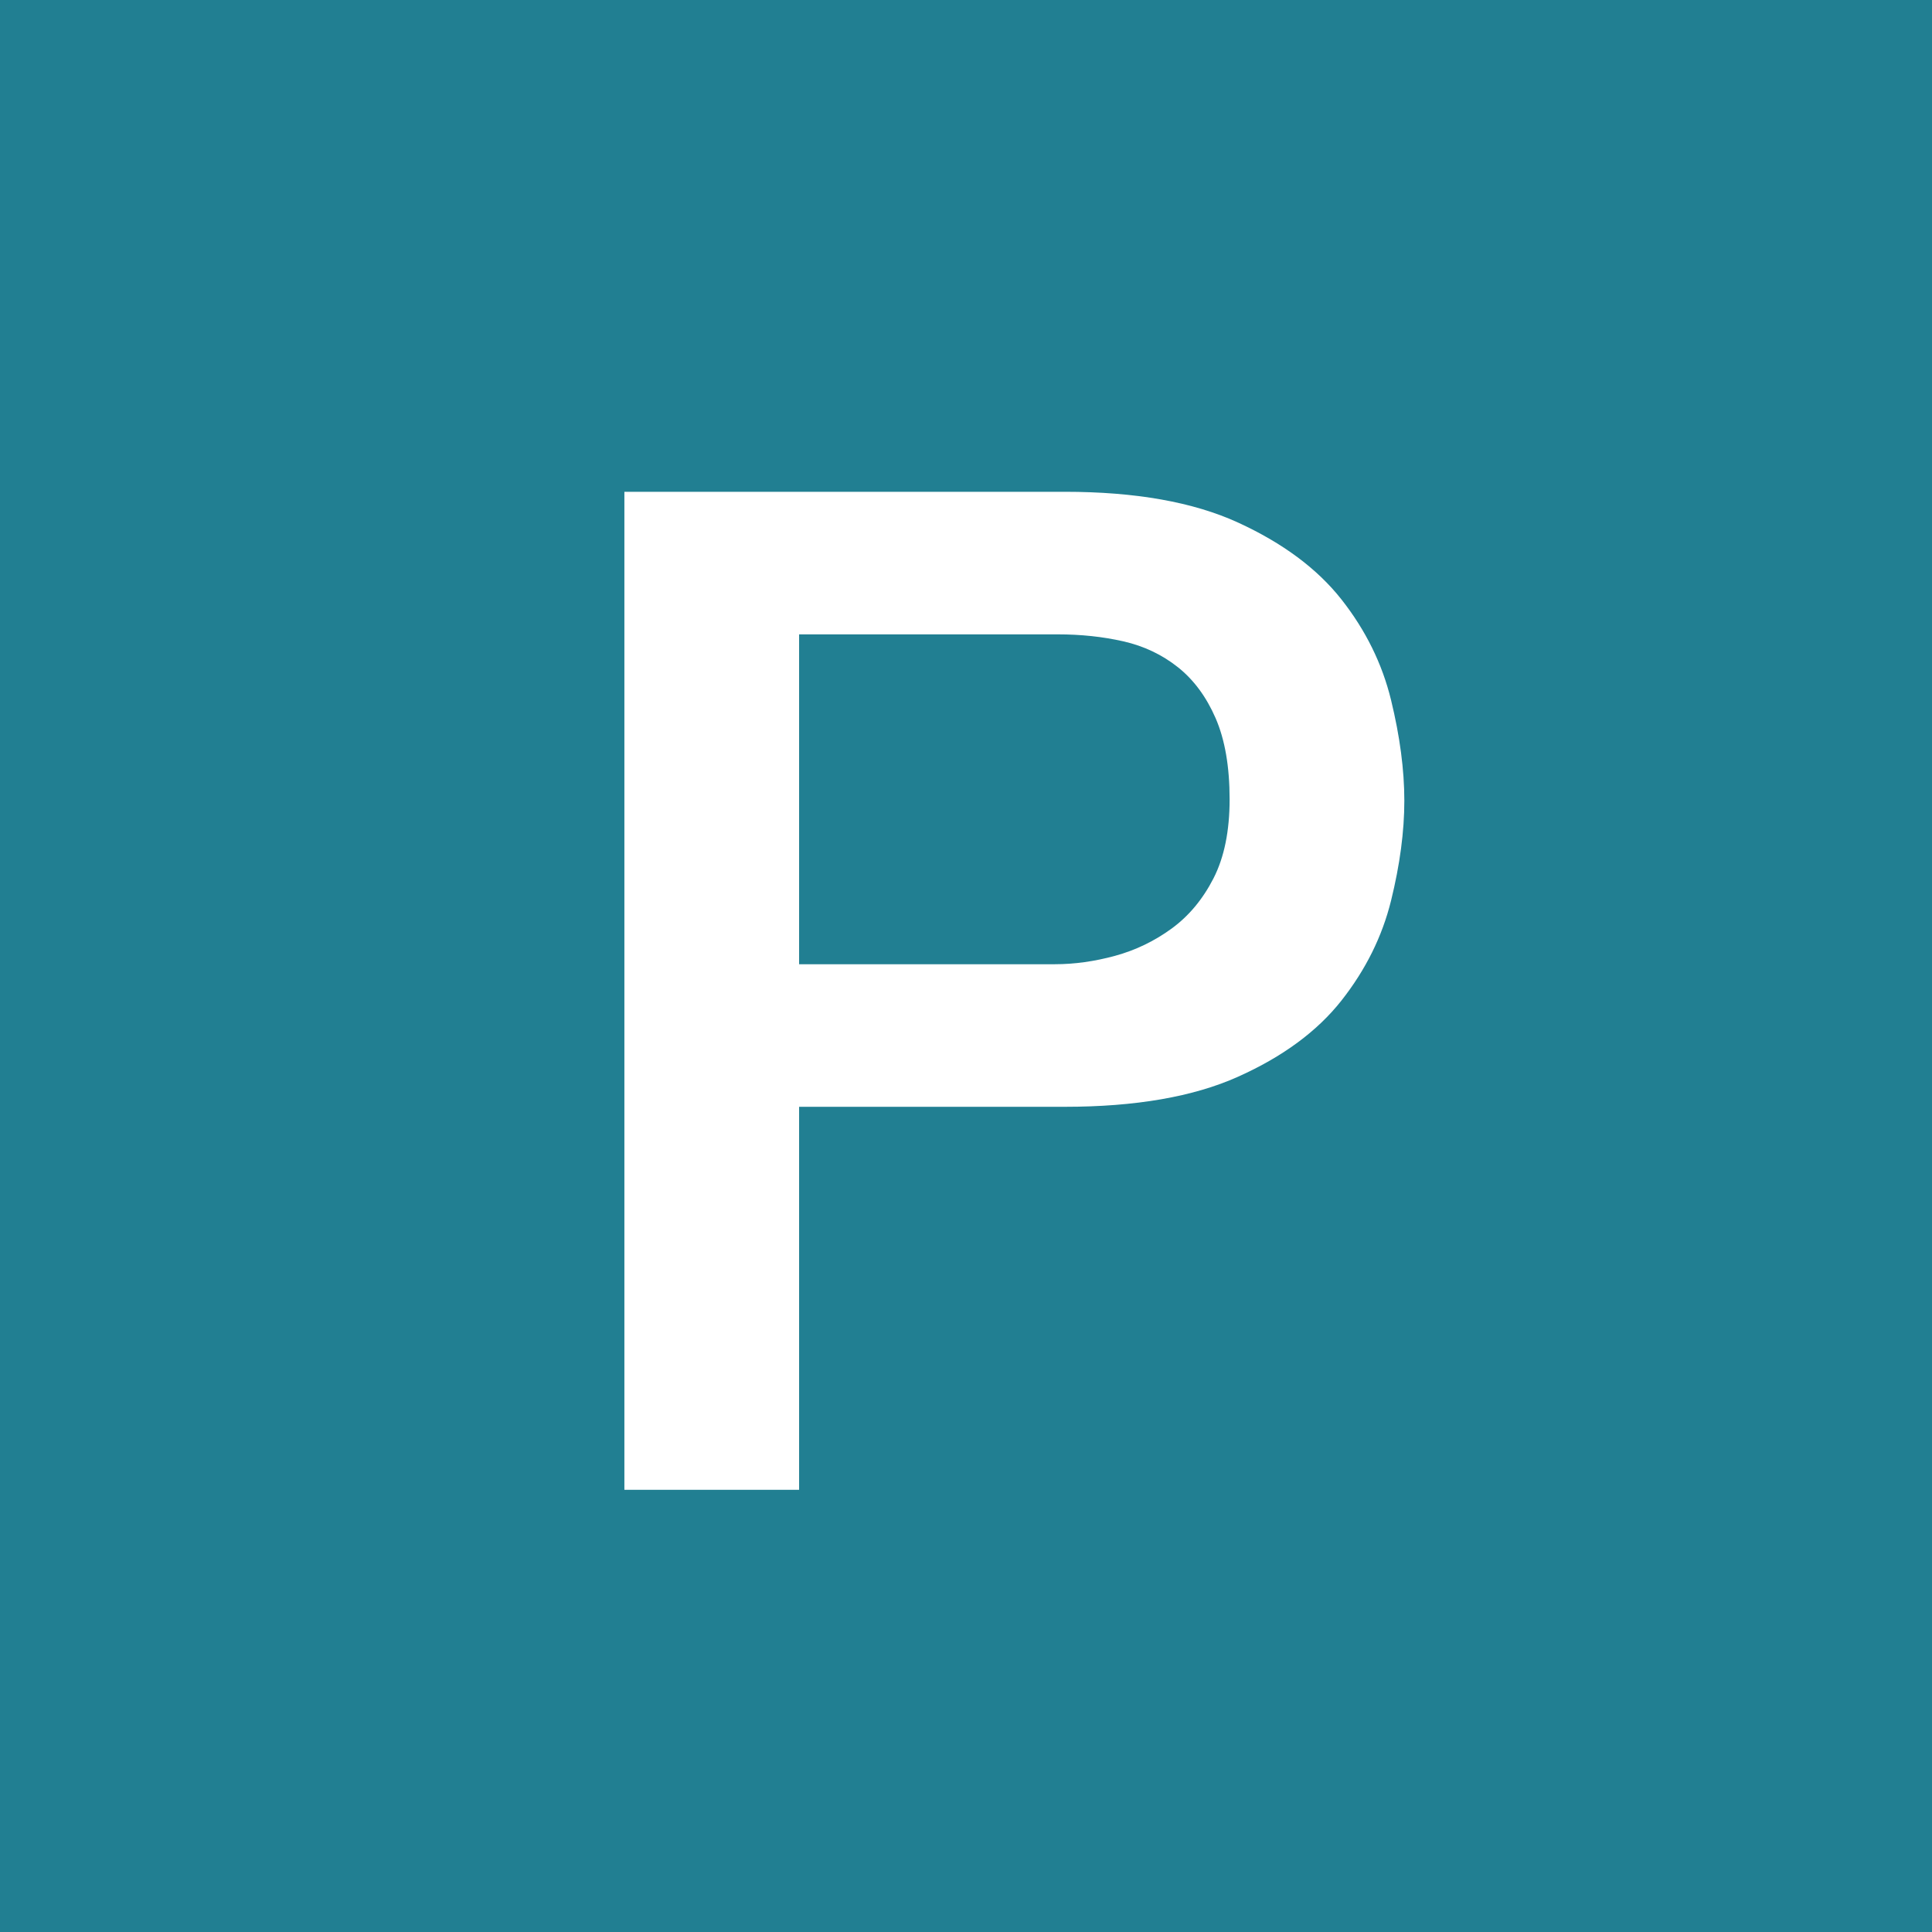
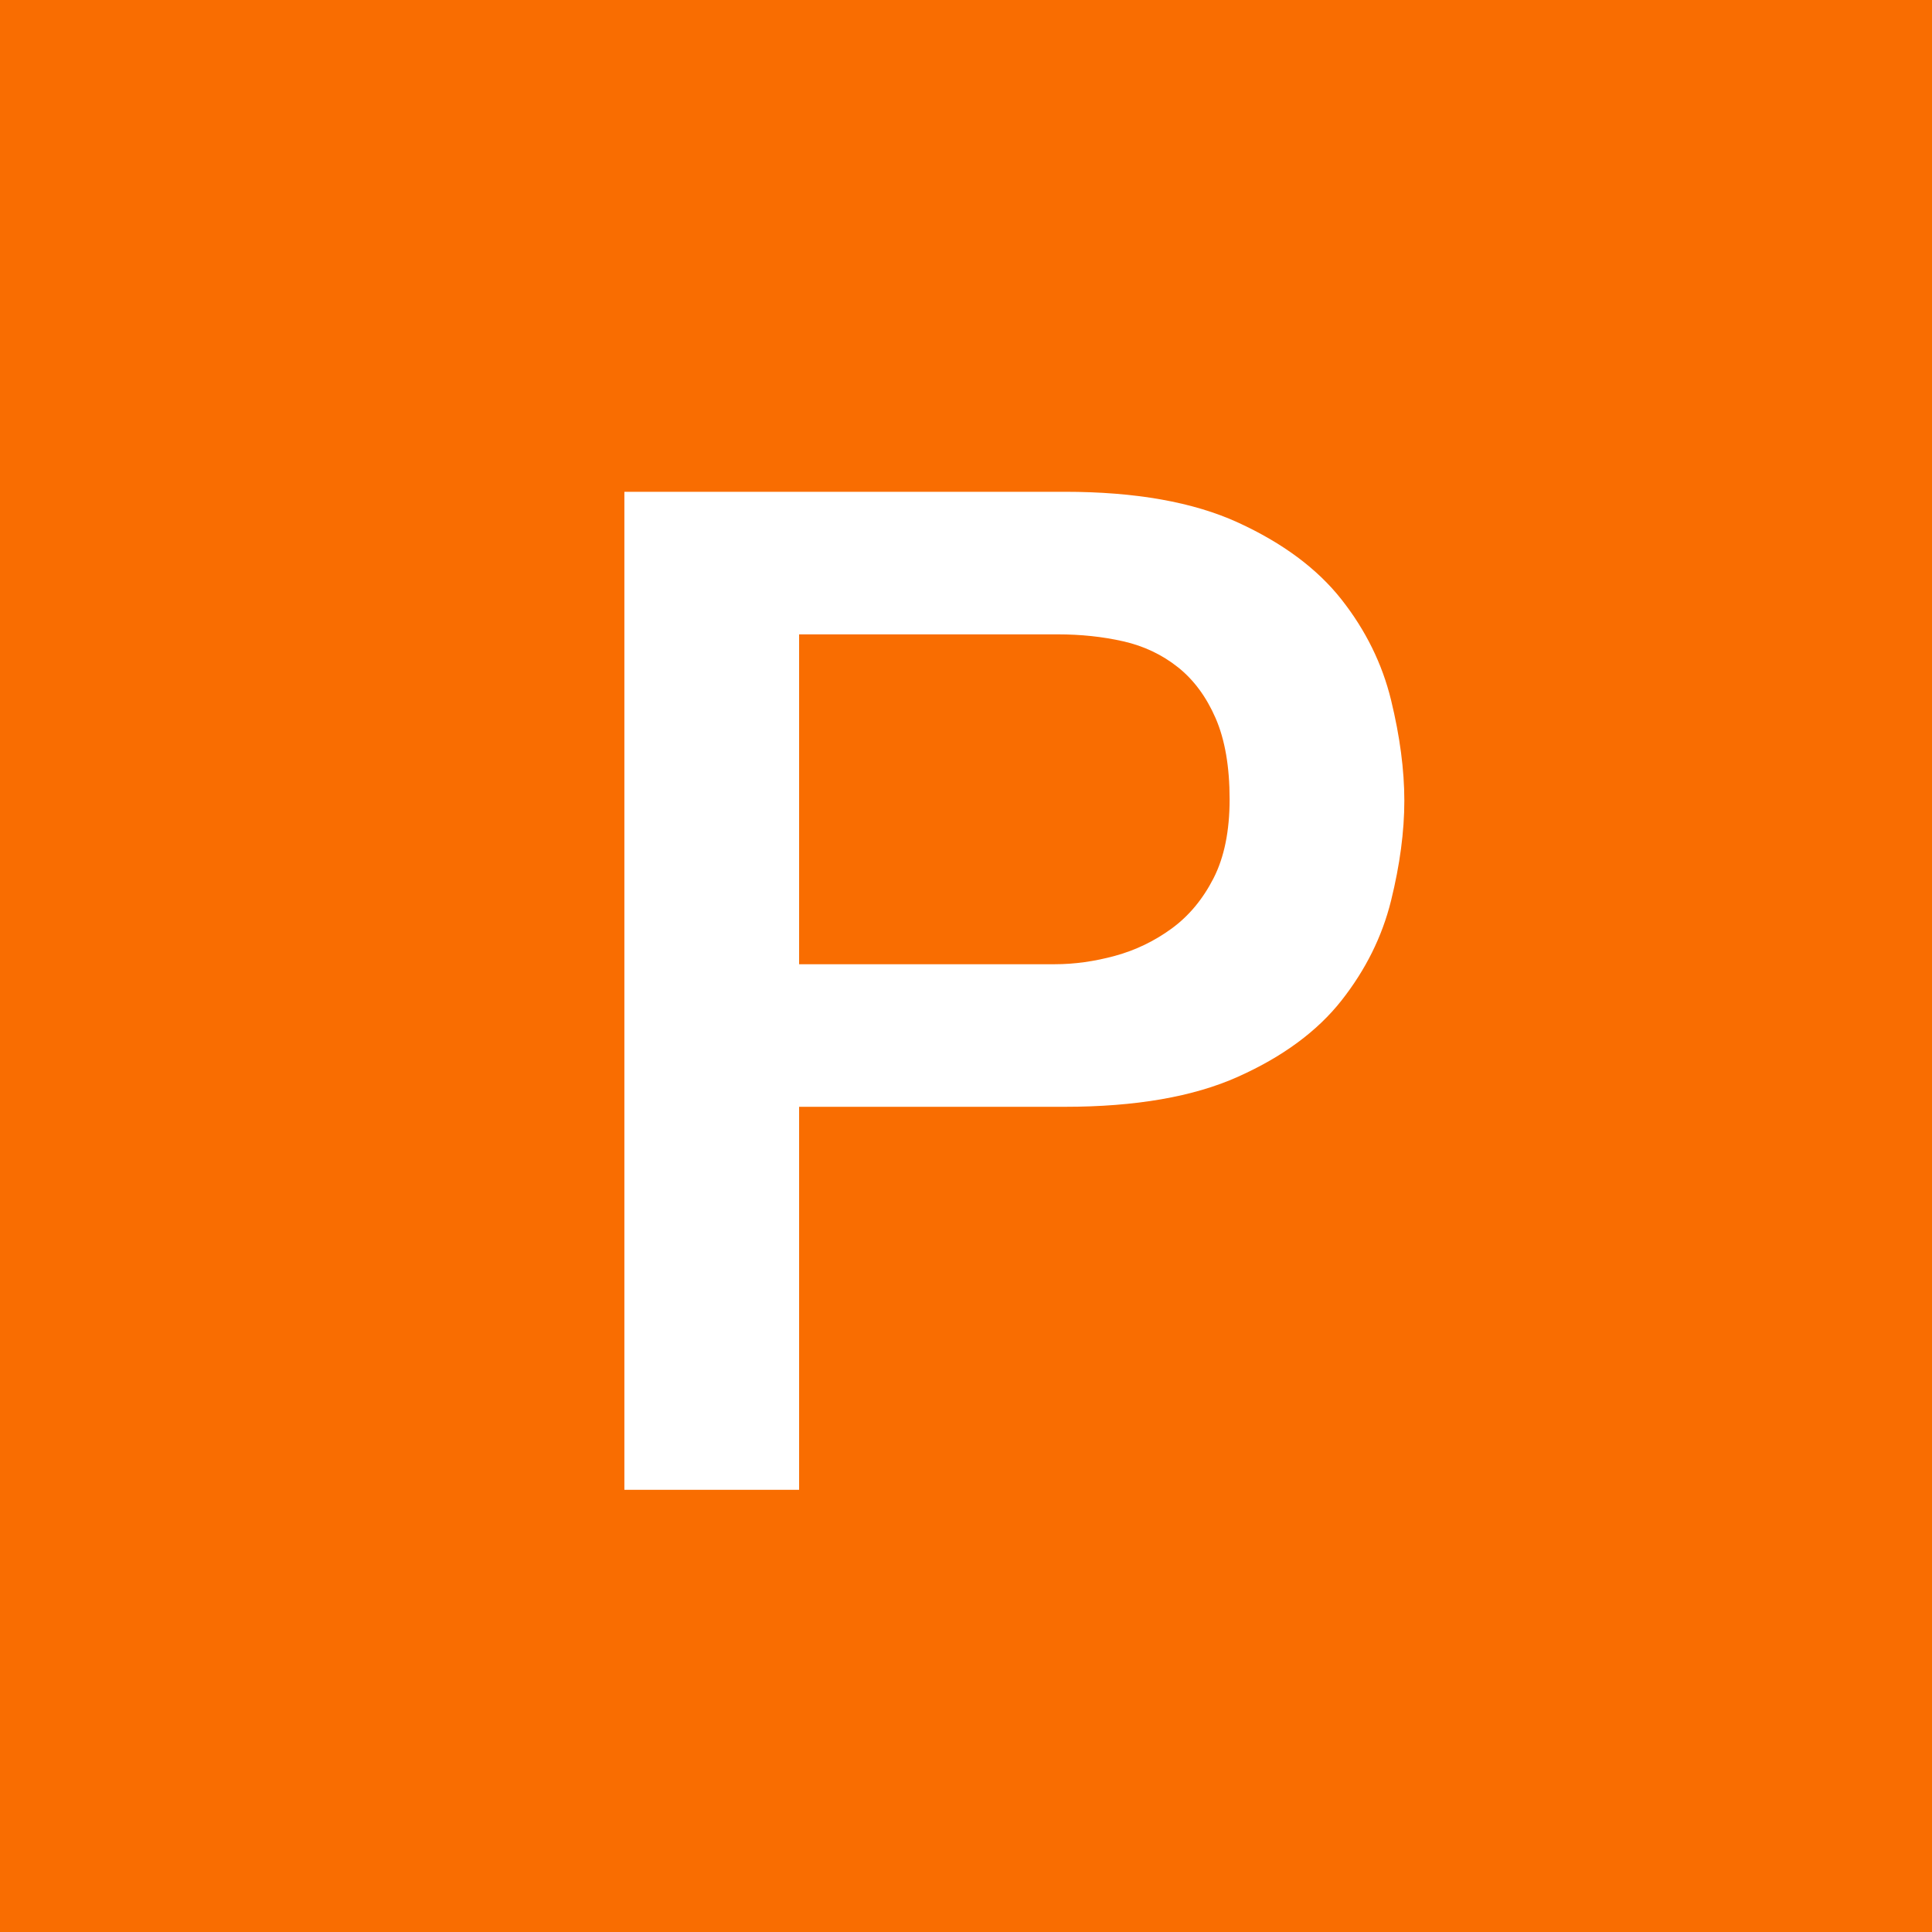
<svg xmlns="http://www.w3.org/2000/svg" version="1.1" id="Layer_1" x="0px" y="0px" width="948.141px" height="948.141px" viewBox="0 0 948.141 948.141" enable-background="new 0 0 948.141 948.141" xml:space="preserve">
-   <rect fill="#217F92" width="948.141" height="948.141" />
+   <rect fill="#f96d01" width="948.141" height="948.141" />
  <g>
    <path fill="#FFFFFF" d="M306.42,241.347h216.076c34.748,0,63.108,5.038,85.059,15.091c21.951,10.064,38.864,22.636,50.761,37.728   c11.886,15.091,20,31.554,24.352,49.389c4.341,17.835,6.517,34.298,6.517,49.389c0,15.091-2.176,31.447-6.517,49.046   c-4.352,17.61-12.465,33.955-24.352,49.046c-11.897,15.091-28.81,27.556-50.761,37.385c-21.951,9.839-50.311,14.748-85.059,14.748   H392.165V731.12H306.42V241.347z M392.165,473.2h125.53c9.604,0,19.432-1.372,29.496-4.116   c10.054-2.744,19.314-7.203,27.781-13.376c8.457-6.173,15.316-14.405,20.579-24.694c5.252-10.29,7.889-23.205,7.889-38.756   c0-16.002-2.293-29.261-6.859-39.786c-4.577-10.514-10.75-18.864-18.521-25.038c-7.781-6.173-16.699-10.396-26.752-12.69   c-10.064-2.283-20.814-3.43-32.24-3.43H392.165V473.2z" />
  </g>
</svg>
